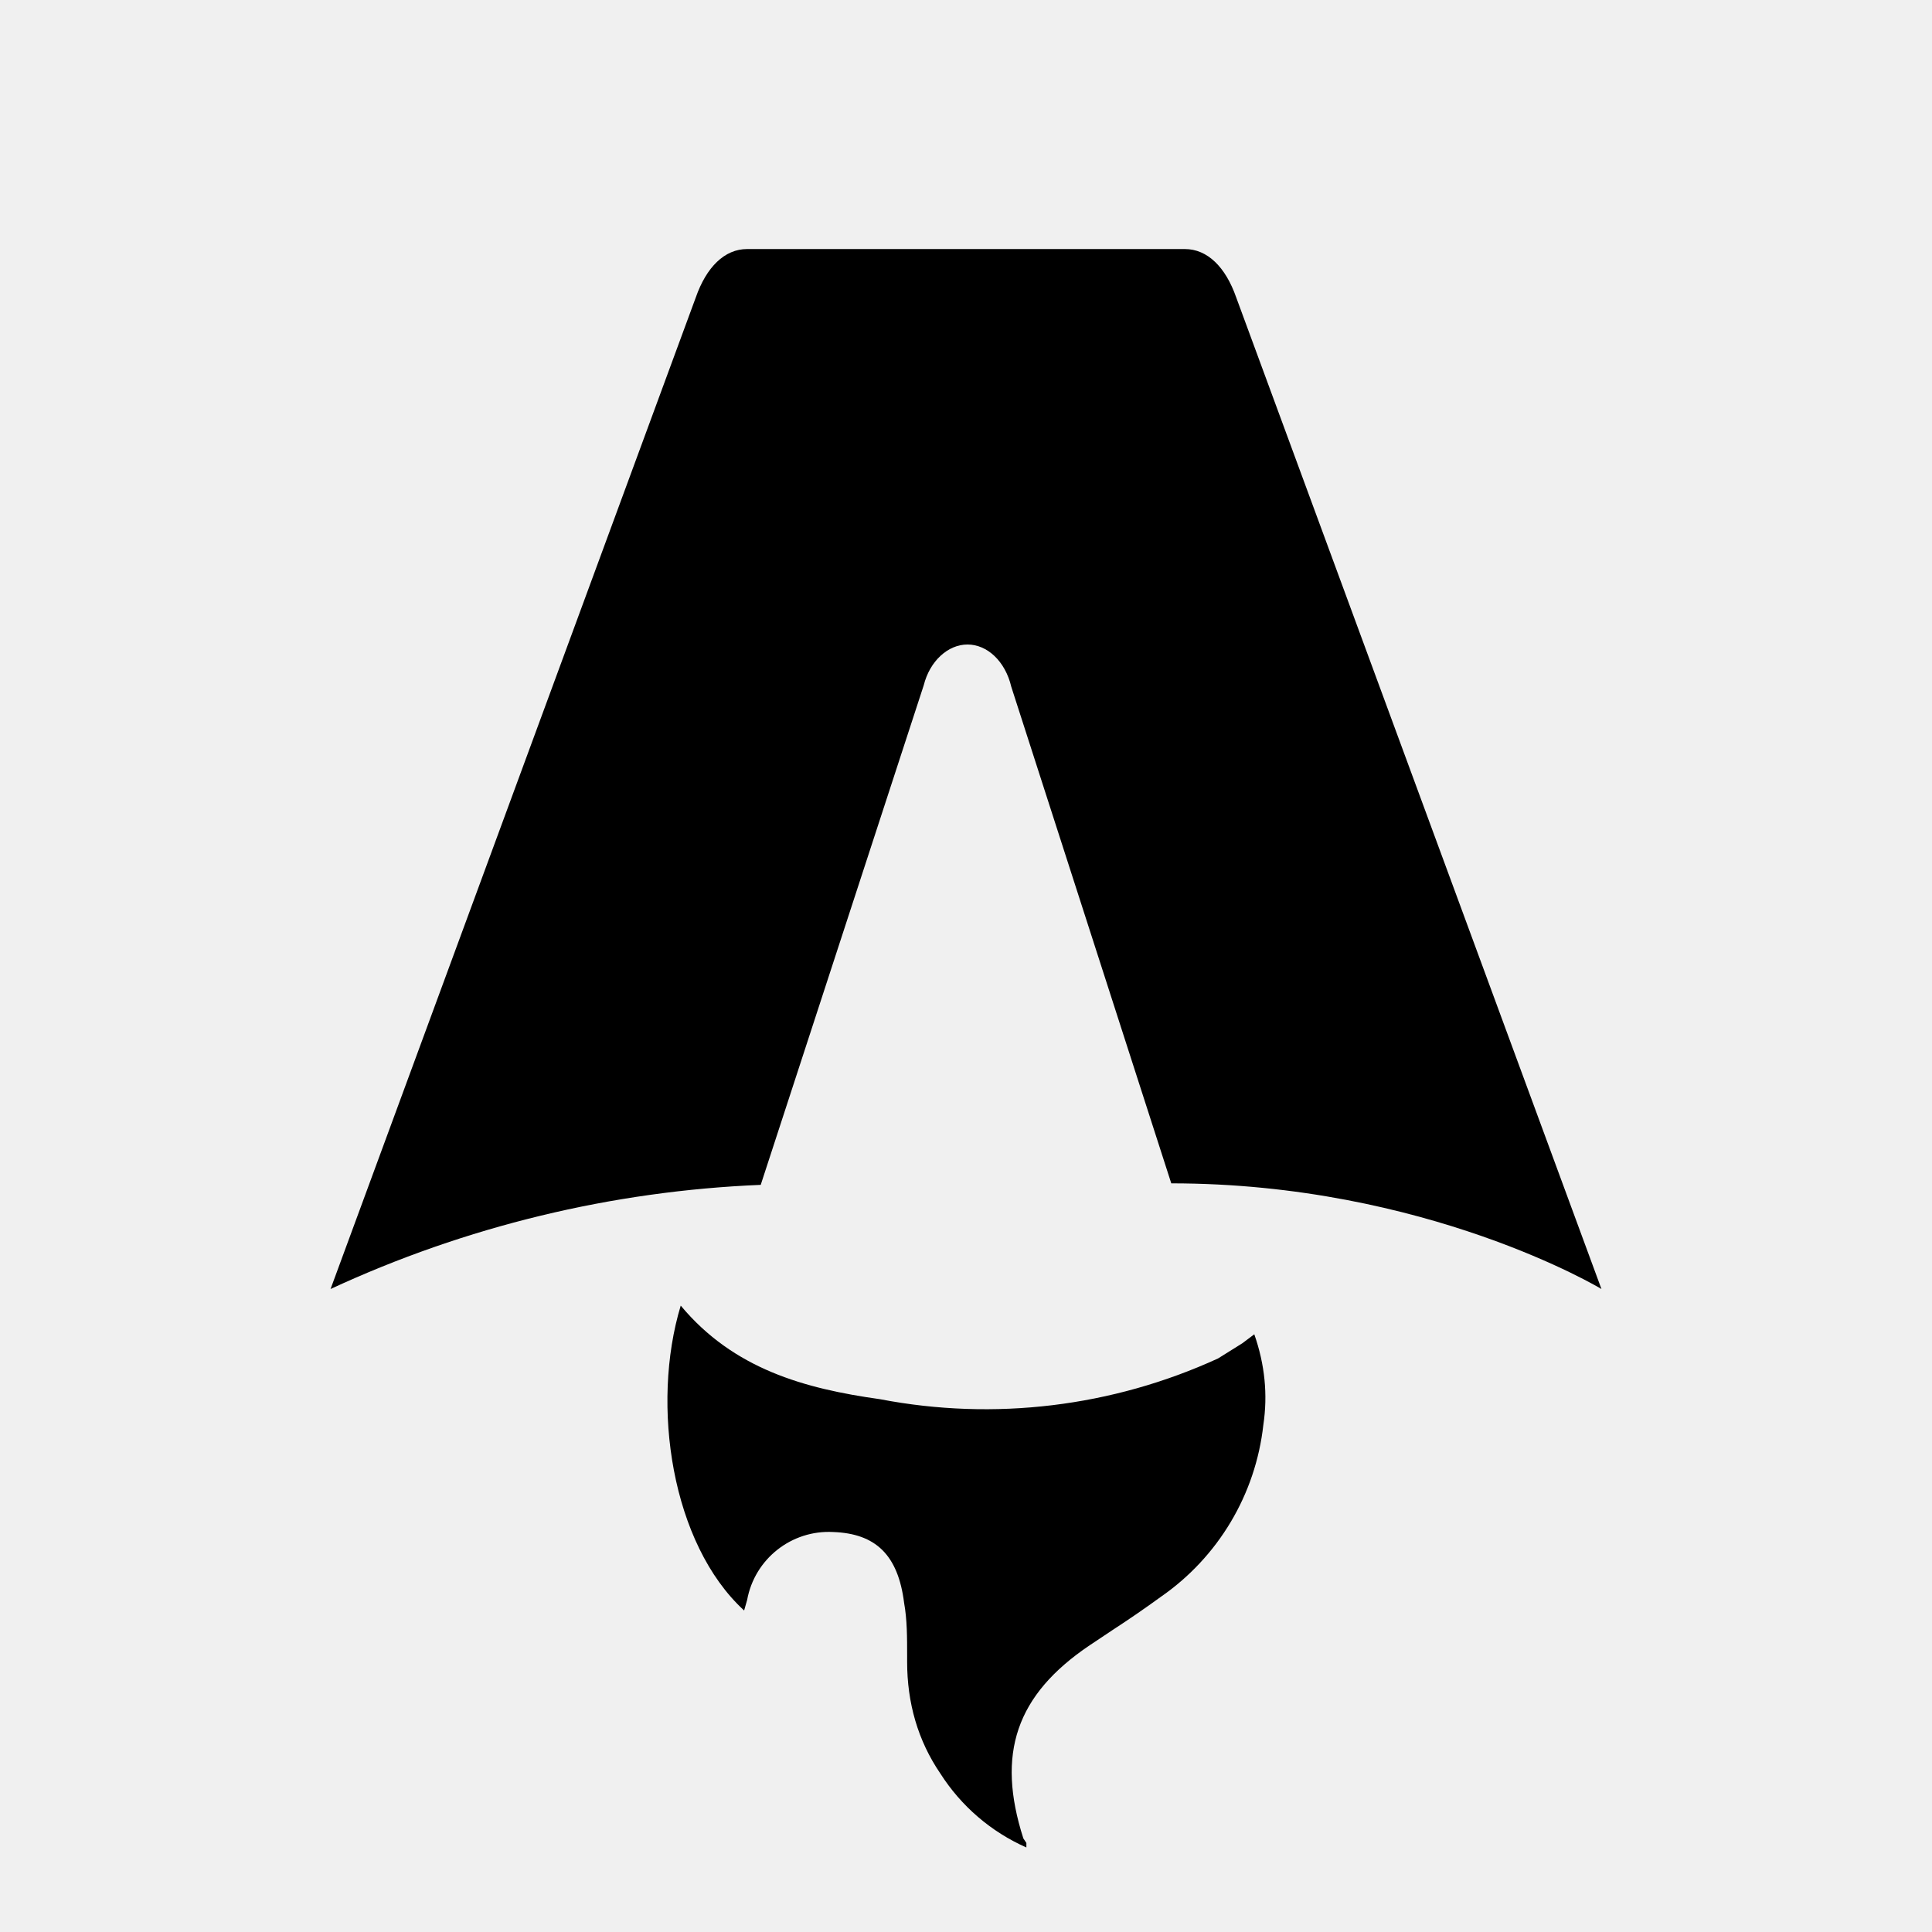
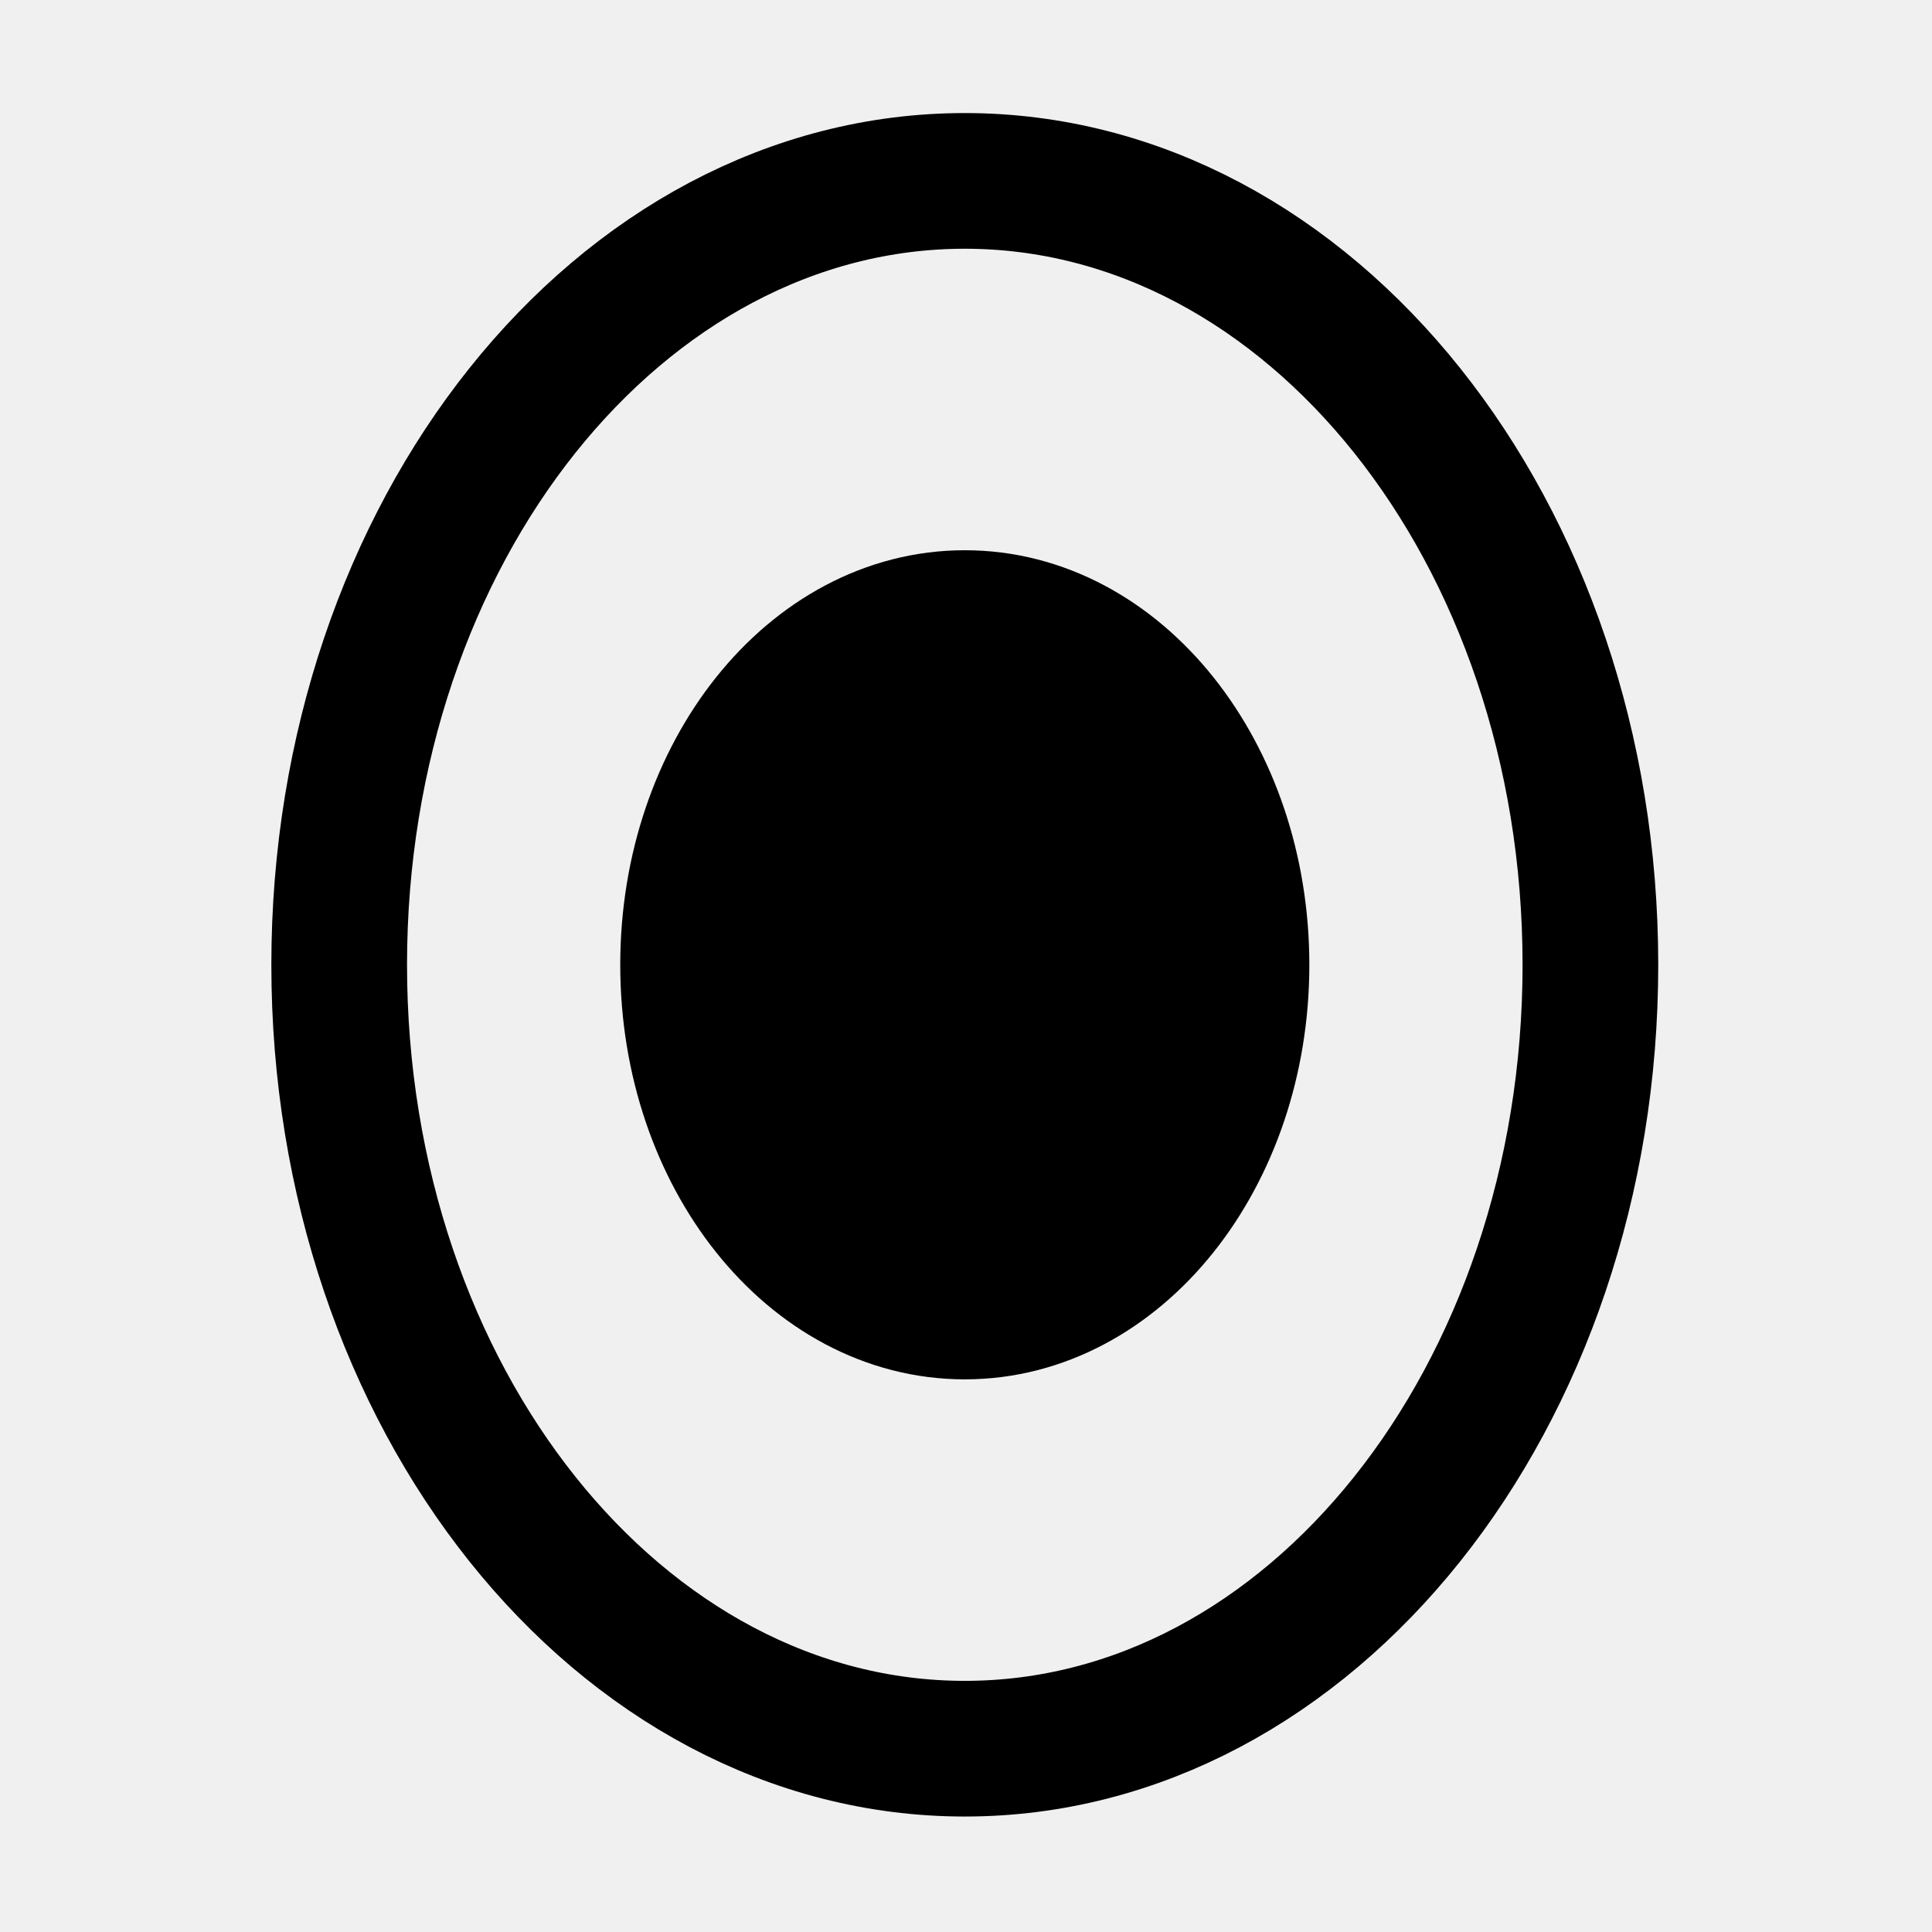
- <svg xmlns="http://www.w3.org/2000/svg" fill="none" viewBox="0 0 128 128">
-   <path d="M50.4 78.5a75.1 75.1 0 0 0-28.5 6.9l24.2-65.7c.7-2 1.9-3.2 3.4-3.2h29c1.5 0 2.7 1.2 3.4 3.2l24.2 65.7s-11.6-7-28.5-7L67 45.5c-.4-1.7-1.6-2.8-2.9-2.8-1.3 0-2.5 1.1-2.9 2.7L50.4 78.5Zm-1.1 28.2Zm-4.2-20.2c-2 6.6-.6 15.8 4.2 20.2a17.5 17.5 0 0 1 .2-.7 5.5 5.5 0 0 1 5.7-4.5c2.8.1 4.3 1.5 4.7 4.7.2 1.1.2 2.3.2 3.5v.4c0 2.7.7 5.2 2.2 7.4a13 13 0 0 0 5.7 4.9v-.3l-.2-.3c-1.8-5.6-.5-9.5 4.4-12.8l1.5-1a73 73 0 0 0 3.2-2.2 16 16 0 0 0 6.8-11.4c.3-2 .1-4-.6-6l-.8.6-1.6 1a37 37 0 0 1-22.4 2.7c-5-.7-9.7-2-13.2-6.2Z" />
-   <style>
-         path { fill: #000; }
-         @media (prefers-color-scheme: dark) {
-             path { fill: #FFF; }
-         }
-     </style>
+ <svg xmlns="http://www.w3.org/2000/svg" width="100%" height="100%" viewBox="0 0 534 534" version="1.1" xml:space="preserve" style="fill-rule:evenodd;clip-rule:evenodd;stroke-linecap:round;stroke-linejoin:round;stroke-miterlimit:1.5;">
+   <ellipse cx="266.667" cy="266.667" rx="172.917" ry="216.667" style="fill:none;stroke:#000;stroke-width:37.5px;" />
+   <ellipse cx="266.667" cy="266.667" rx="76.482" ry="95.833" style="stroke:#000;stroke-width:37.5px;" />
</svg>
